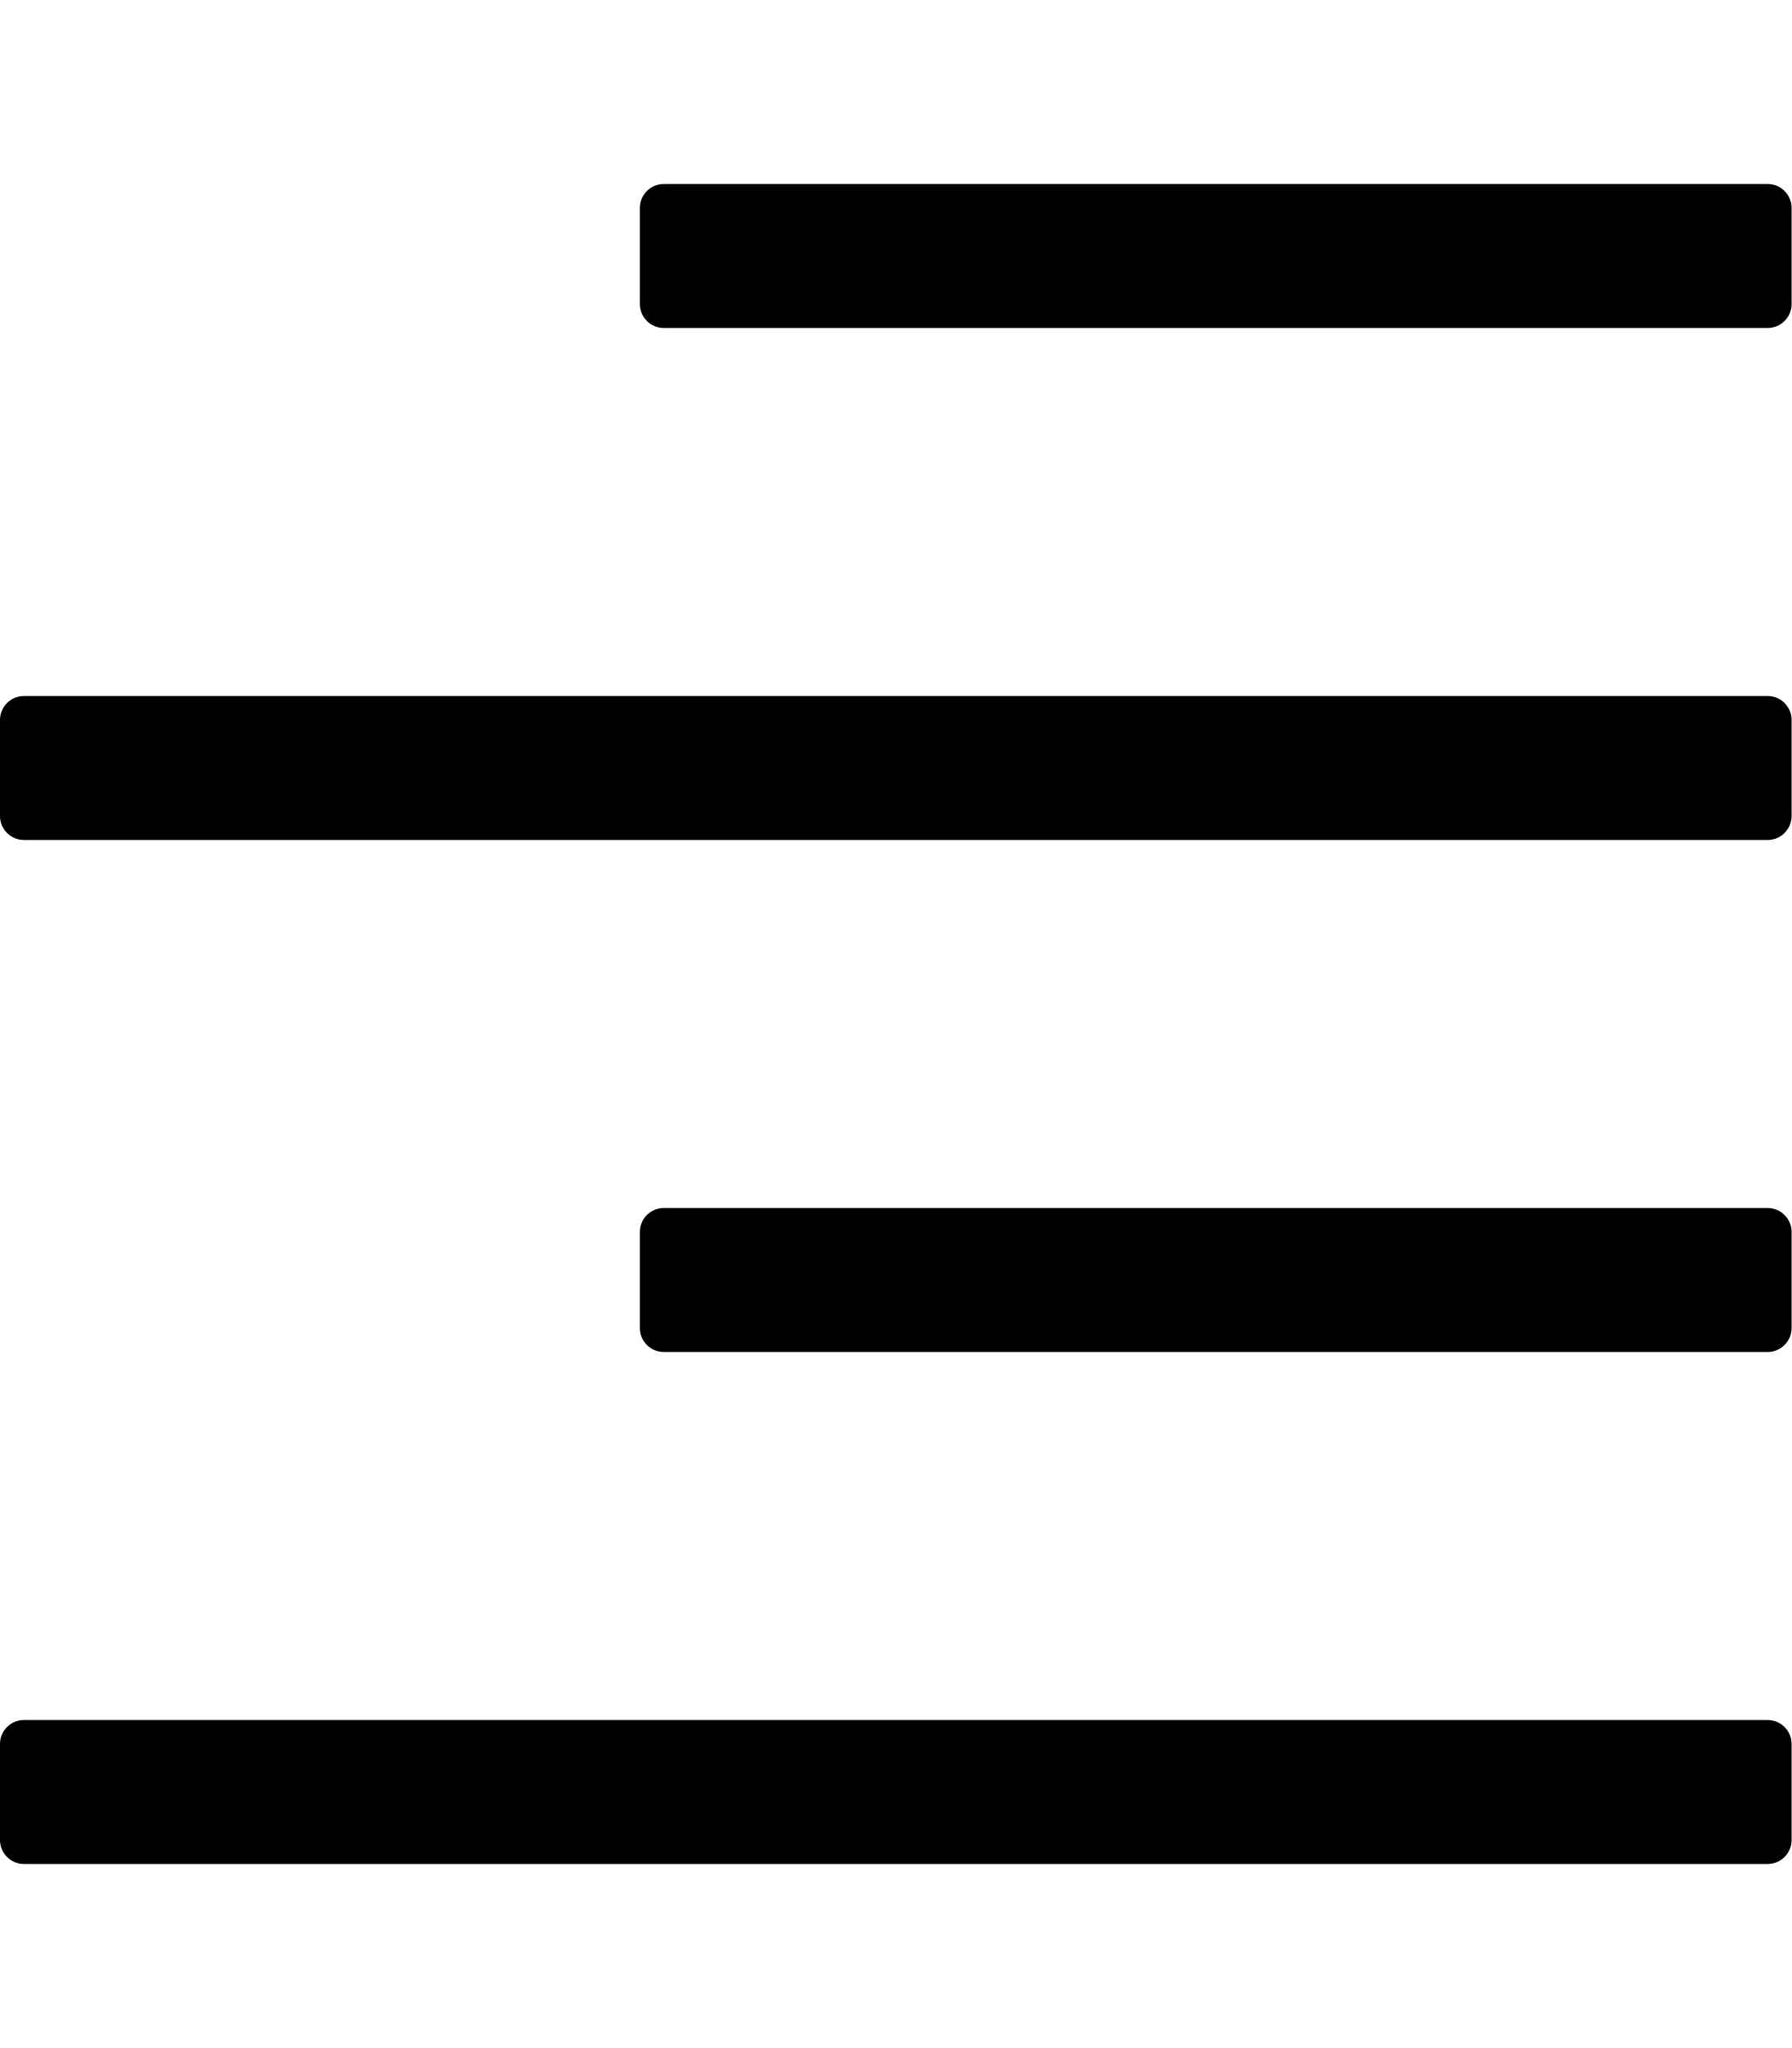
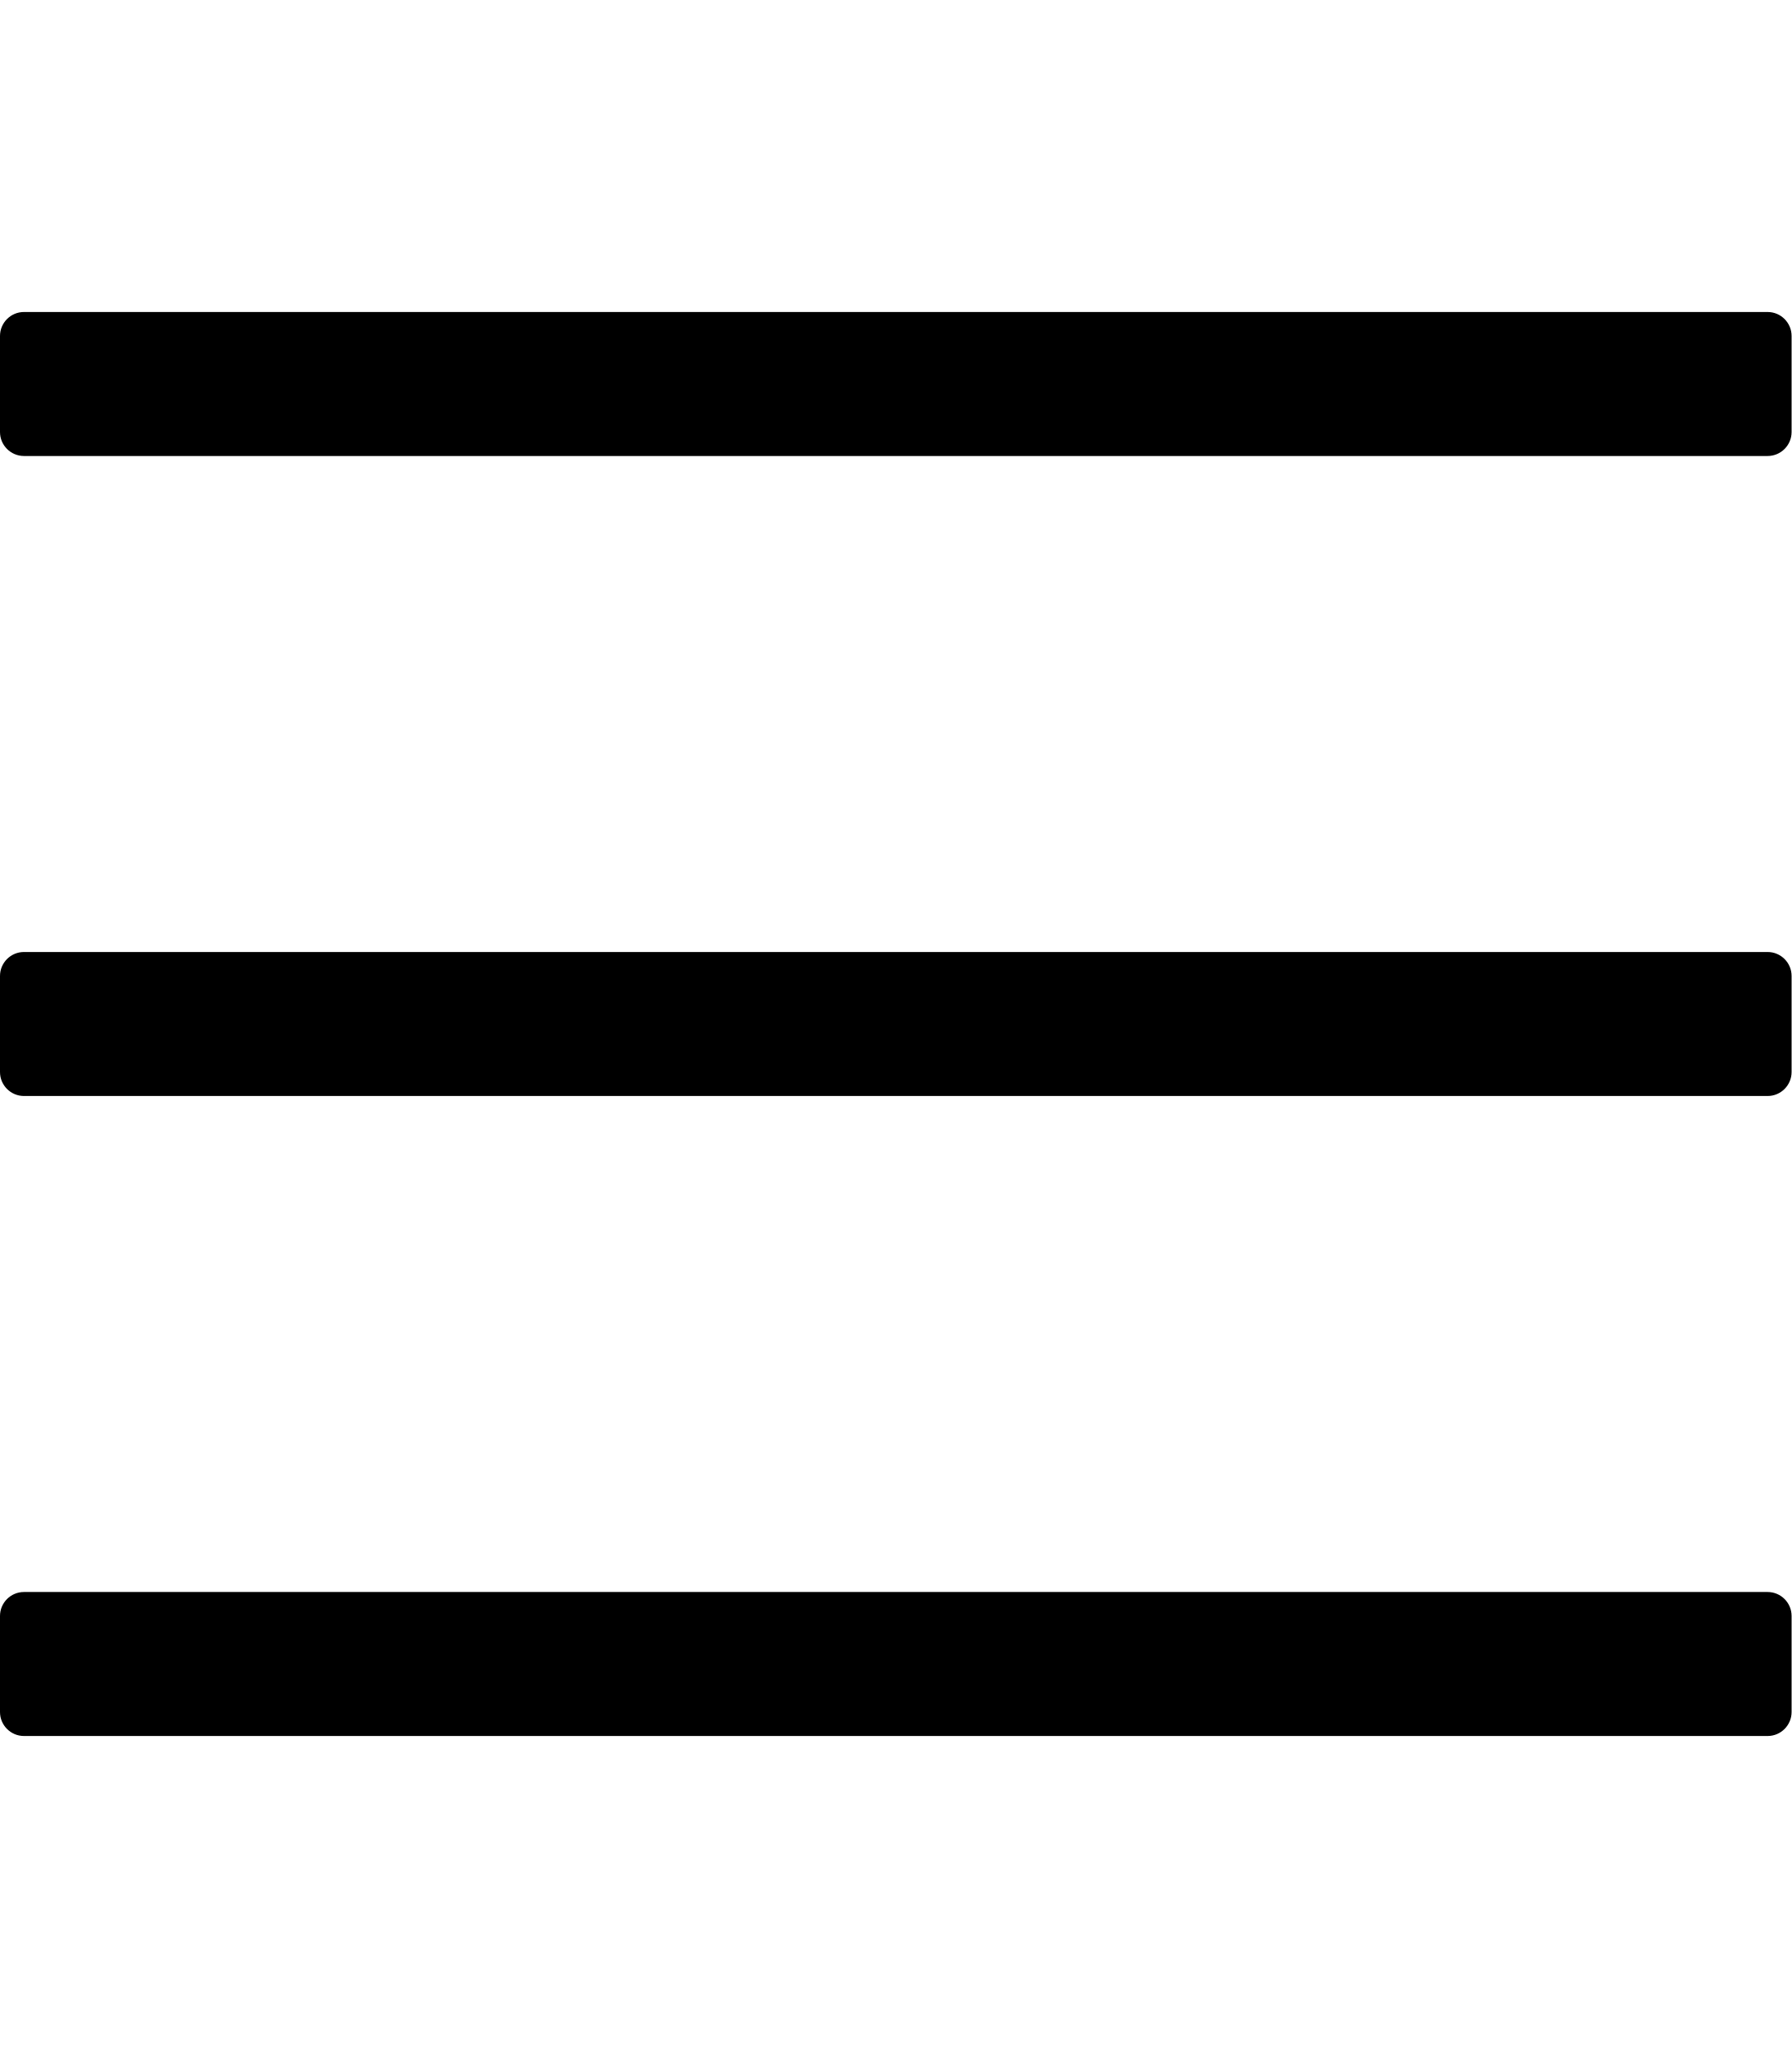
- <svg xmlns="http://www.w3.org/2000/svg" class="svg-inline--fa fa-align-right fa-w-14" aria-hidden="true" data-prefix="fal" data-icon="align-right" role="img" viewBox="0 0 448 512" data-fa-i2svg="">
-   <path fill="currentColor" d="M160 76V52a6 6 0 0 1 6-6h276a6 6 0 0 1 6 6v24a6 6 0 0 1-6 6H166a6 6 0 0 1-6-6zM6 210h436a6 6 0 0 0 6-6v-24a6 6 0 0 0-6-6H6a6 6 0 0 0-6 6v24a6 6 0 0 0 6 6zm0 256h436a6 6 0 0 0 6-6v-24a6 6 0 0 0-6-6H6a6 6 0 0 0-6 6v24a6 6 0 0 0 6 6zm160-128h276a6 6 0 0 0 6-6v-24a6 6 0 0 0-6-6H166a6 6 0 0 0-6 6v24a6 6 0 0 0 6 6z" />
+ <svg xmlns="http://www.w3.org/2000/svg" class="svg-inline--fa fa-bars fa-w-14" aria-hidden="true" data-prefix="fal" data-icon="bars" role="img" viewBox="0 0 448 512" data-fa-i2svg="">
+   <path fill="currentColor" d="M442 114H6a6 6 0 0 1-6-6V84a6 6 0 0 1 6-6h436a6 6 0 0 1 6 6v24a6 6 0 0 1-6 6zm0 160H6a6 6 0 0 1-6-6v-24a6 6 0 0 1 6-6h436a6 6 0 0 1 6 6v24a6 6 0 0 1-6 6zm0 160H6a6 6 0 0 1-6-6v-24a6 6 0 0 1 6-6h436a6 6 0 0 1 6 6v24a6 6 0 0 1-6 6z" />
</svg>
